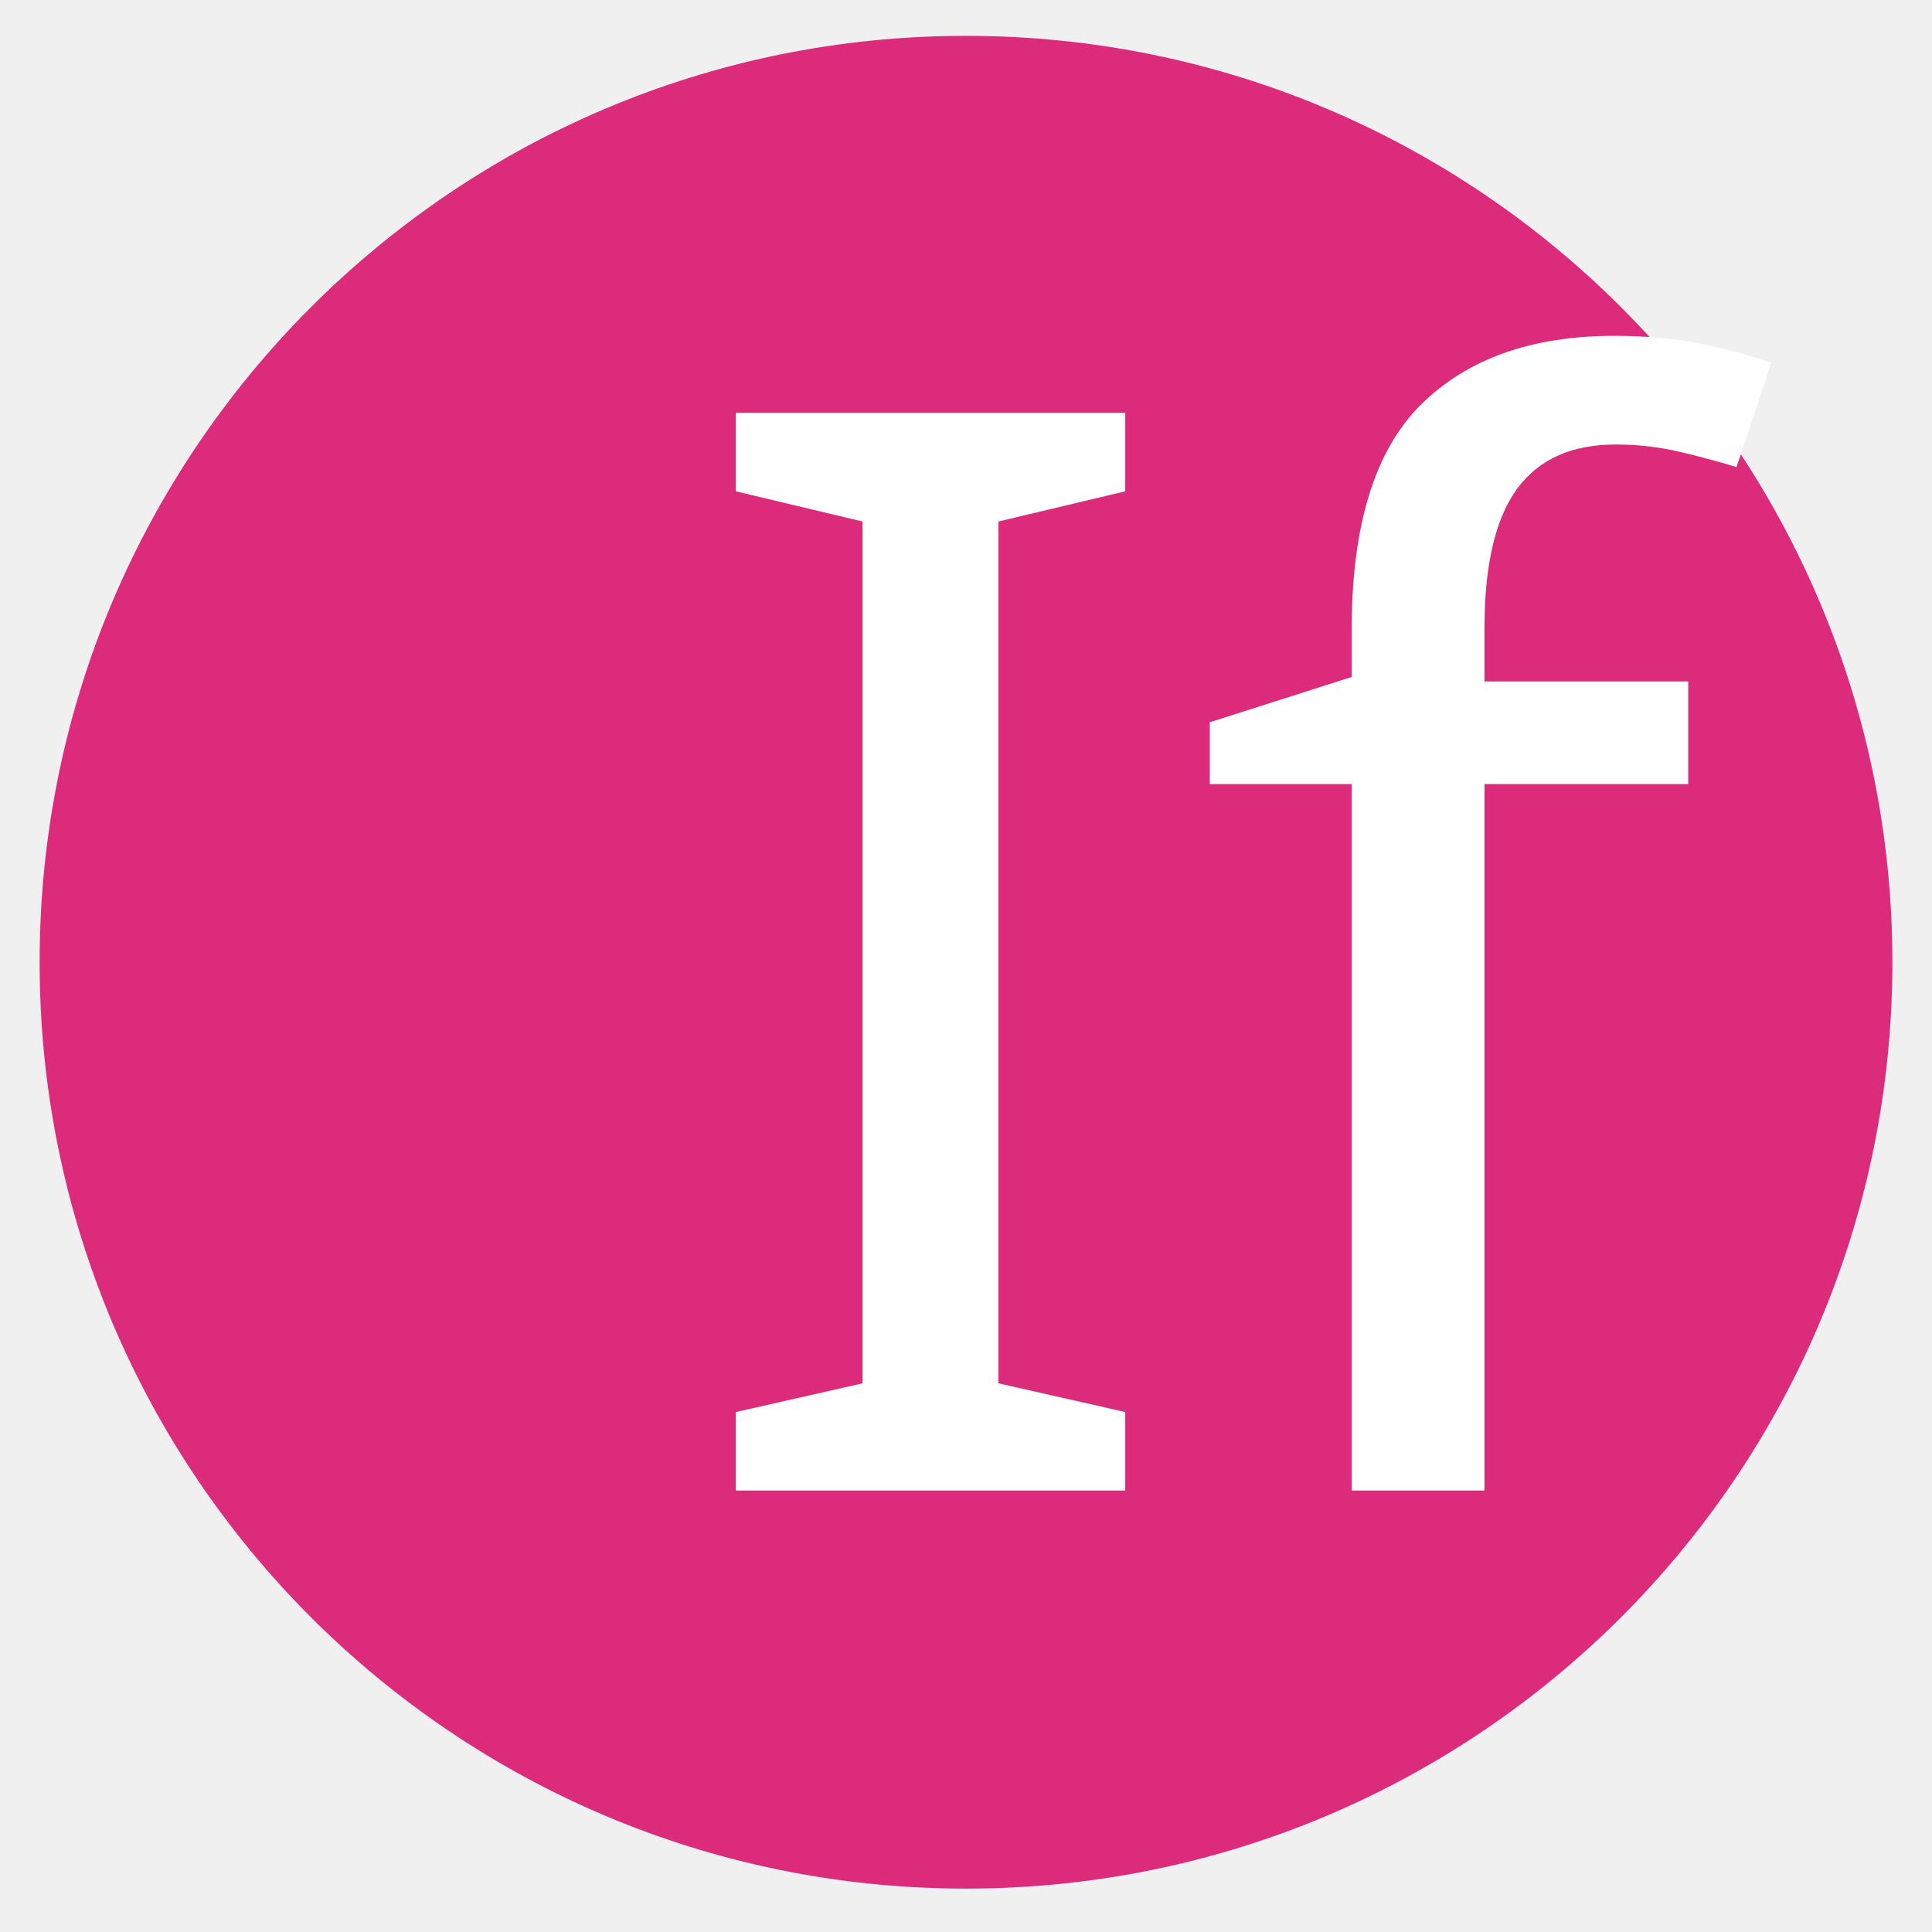
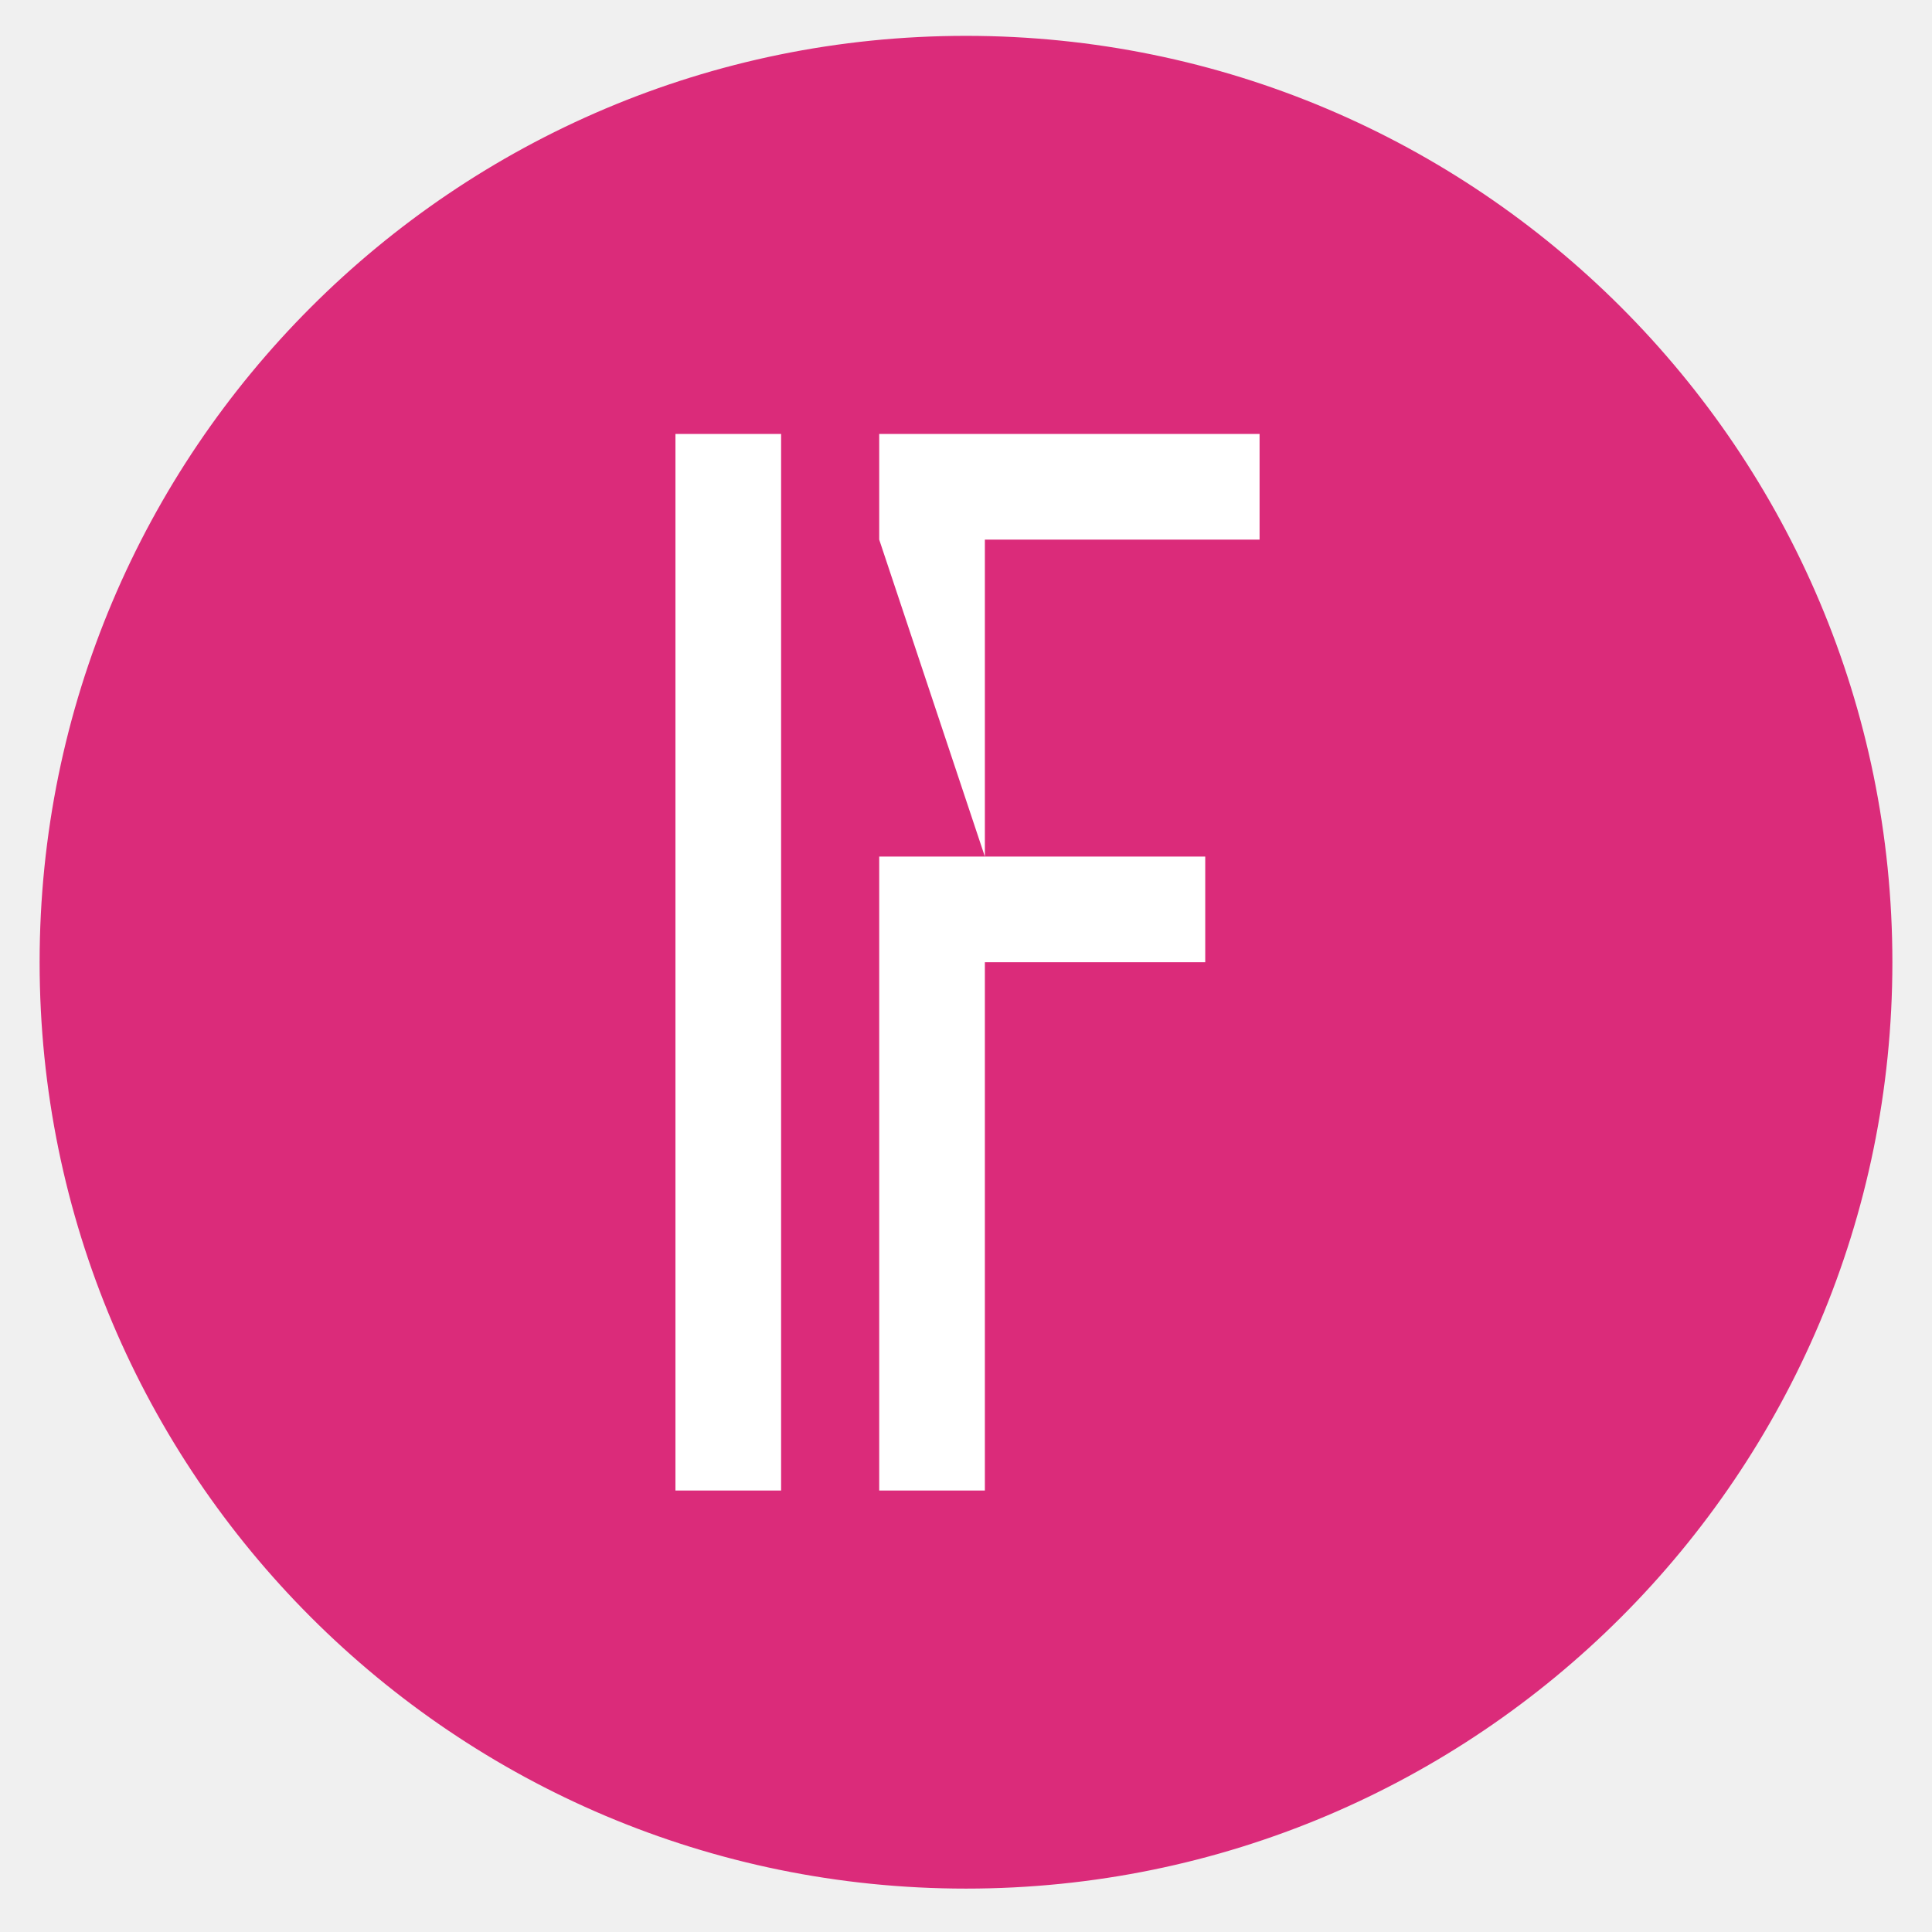
<svg xmlns="http://www.w3.org/2000/svg" width="512px" height="512px" viewBox="0 0 512 512" version="1.1">
  <defs />
  <g id="Page-1" stroke="none" stroke-width="1" fill="none" fill-rule="evenodd">
    <g id="icon_512x512">
      <g id="Group" transform="translate(11, 10)">
        <ellipse id="Oval" stroke="#DB2B7A" fill="#DB2B7A" cx="245" cy="245" rx="245" ry="245" />
-         <text id="If" font-family="Reckoner" font-size="400" font-style="condensed" font-weight="normal" fill="#FFFFFF">
-           <tspan x="168" y="385">If</tspan>
-         </text>
+         <path d="M196,385 L168,385 L168,105 L196,105 L196,385 Z M250,133 L250,217 L308.4,217 L308.4,245 L250,245 L250,385 L222,385 L222,217 L250,217 L222,133 L222,105 L322.8,105 L322.8,133 L250,133 Z" id="If" fill="#FFFFFF" />
      </g>
    </g>
  </g>
</svg>
